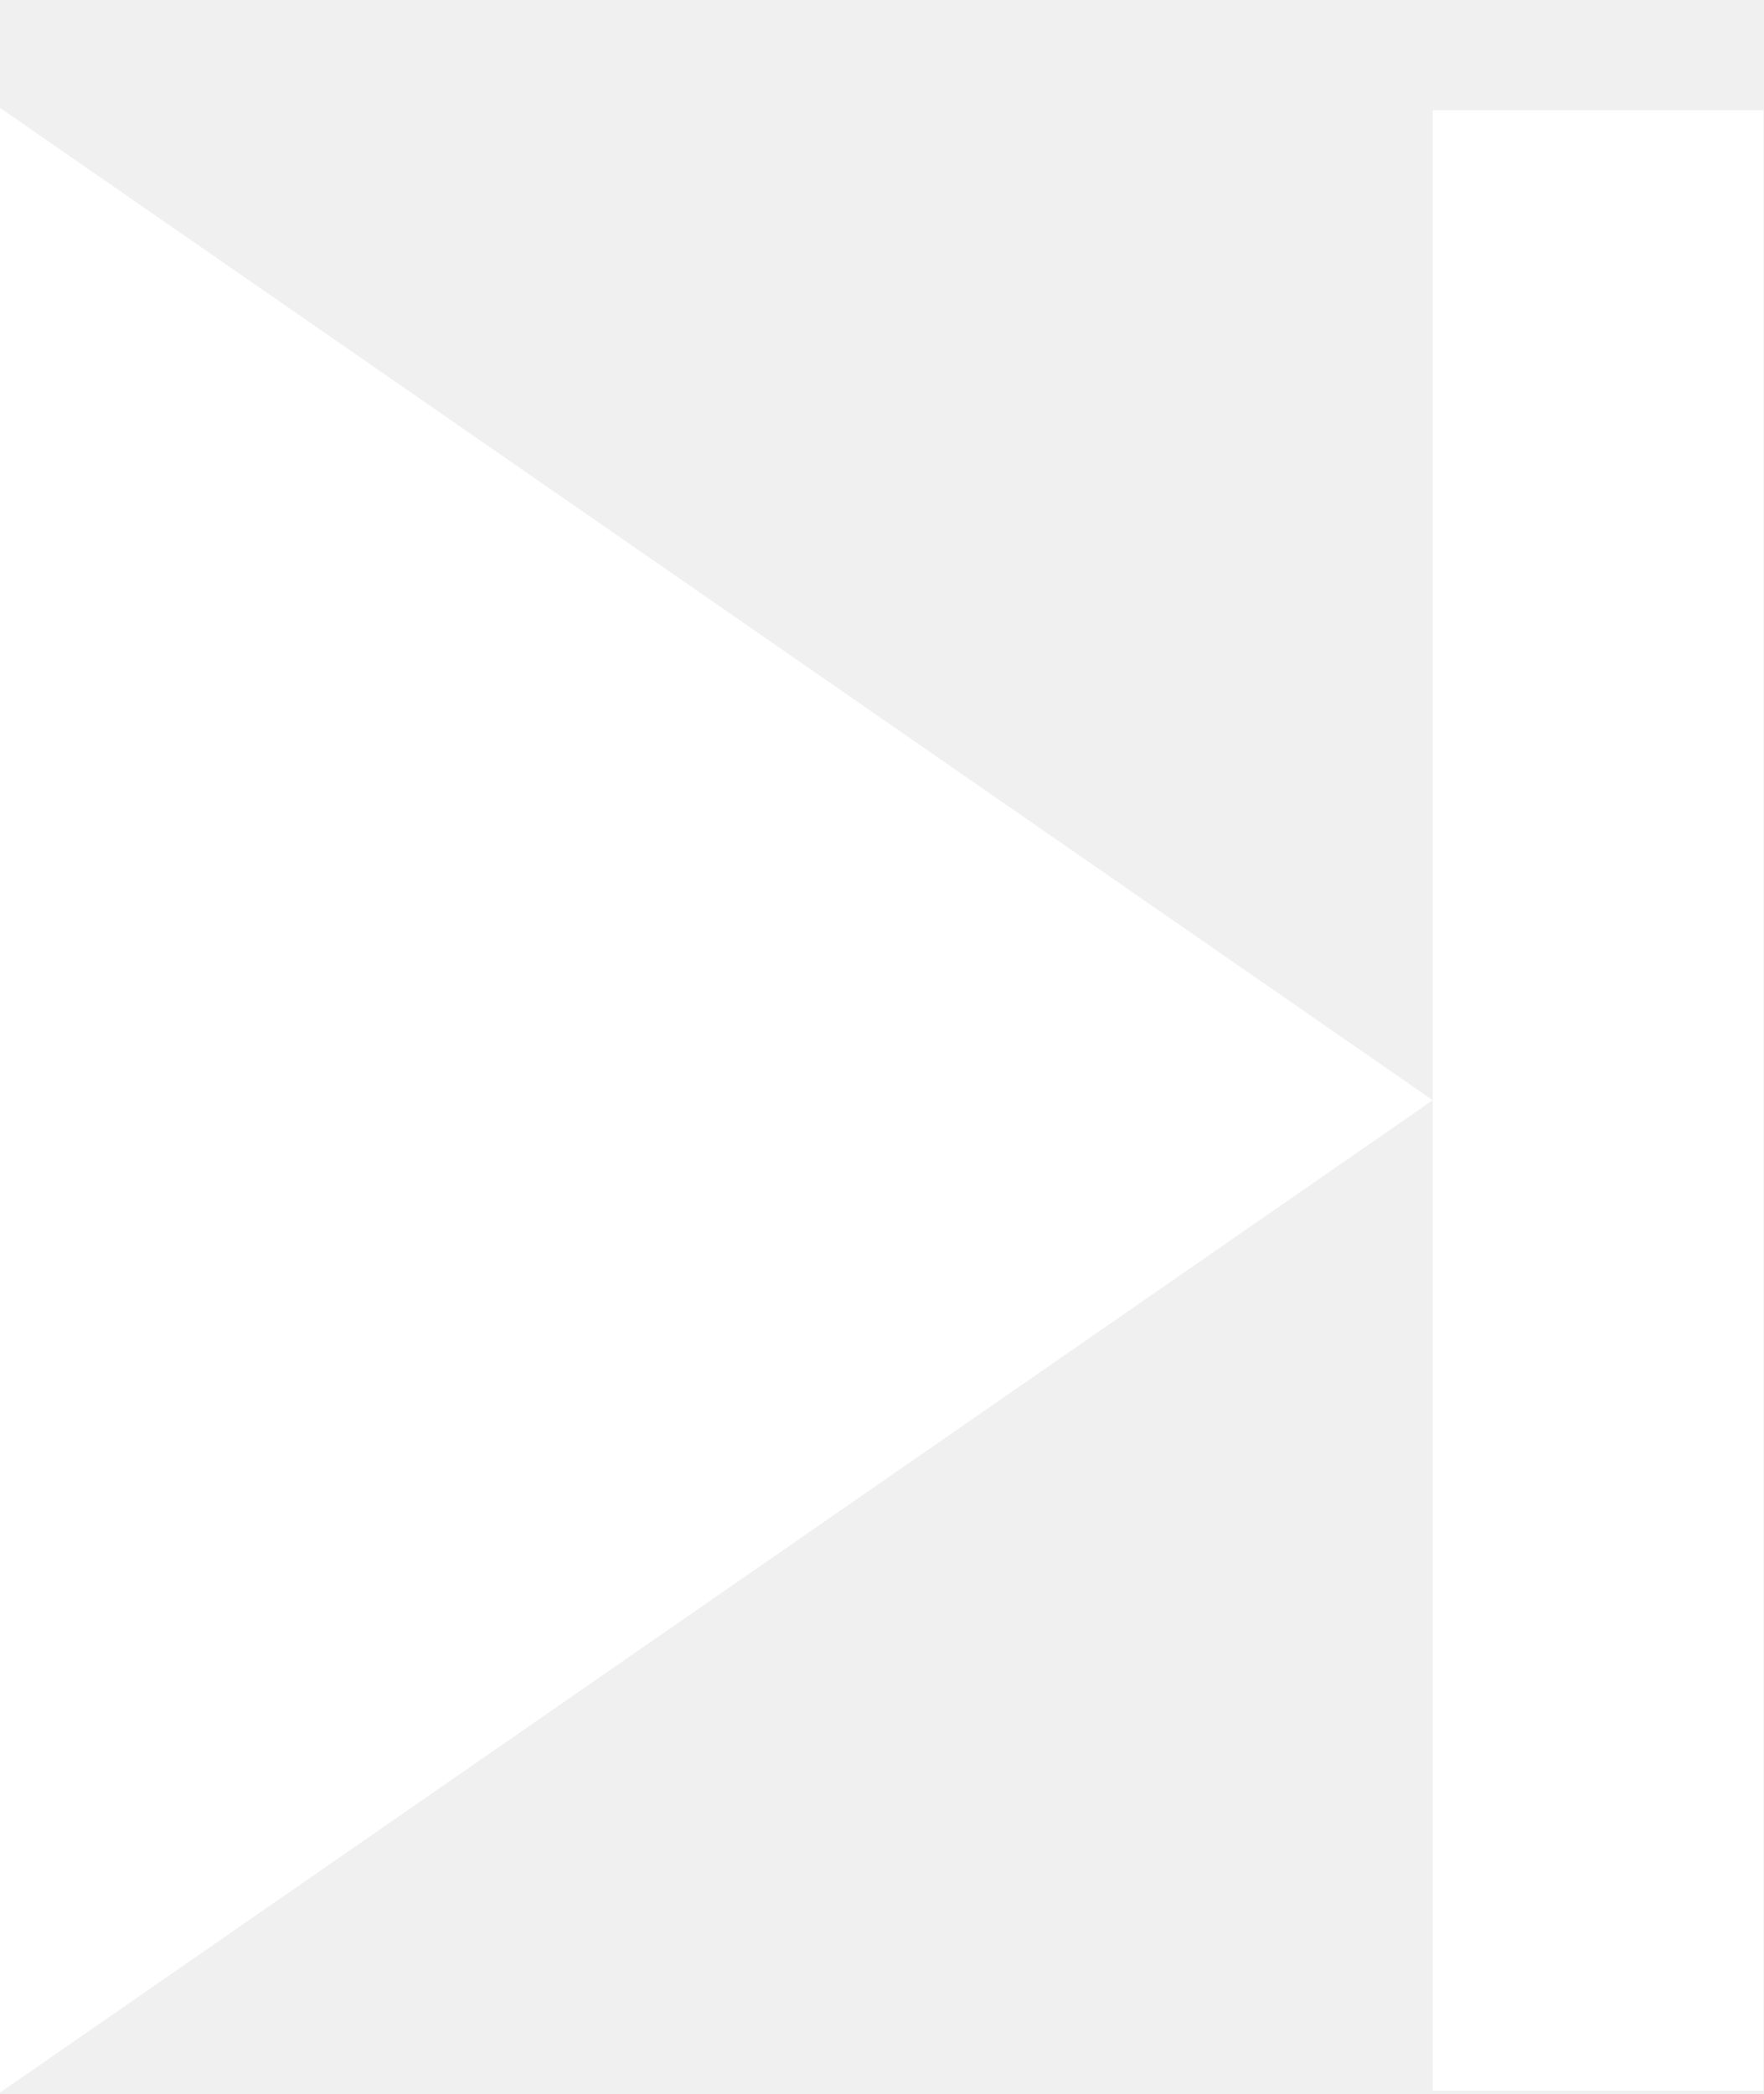
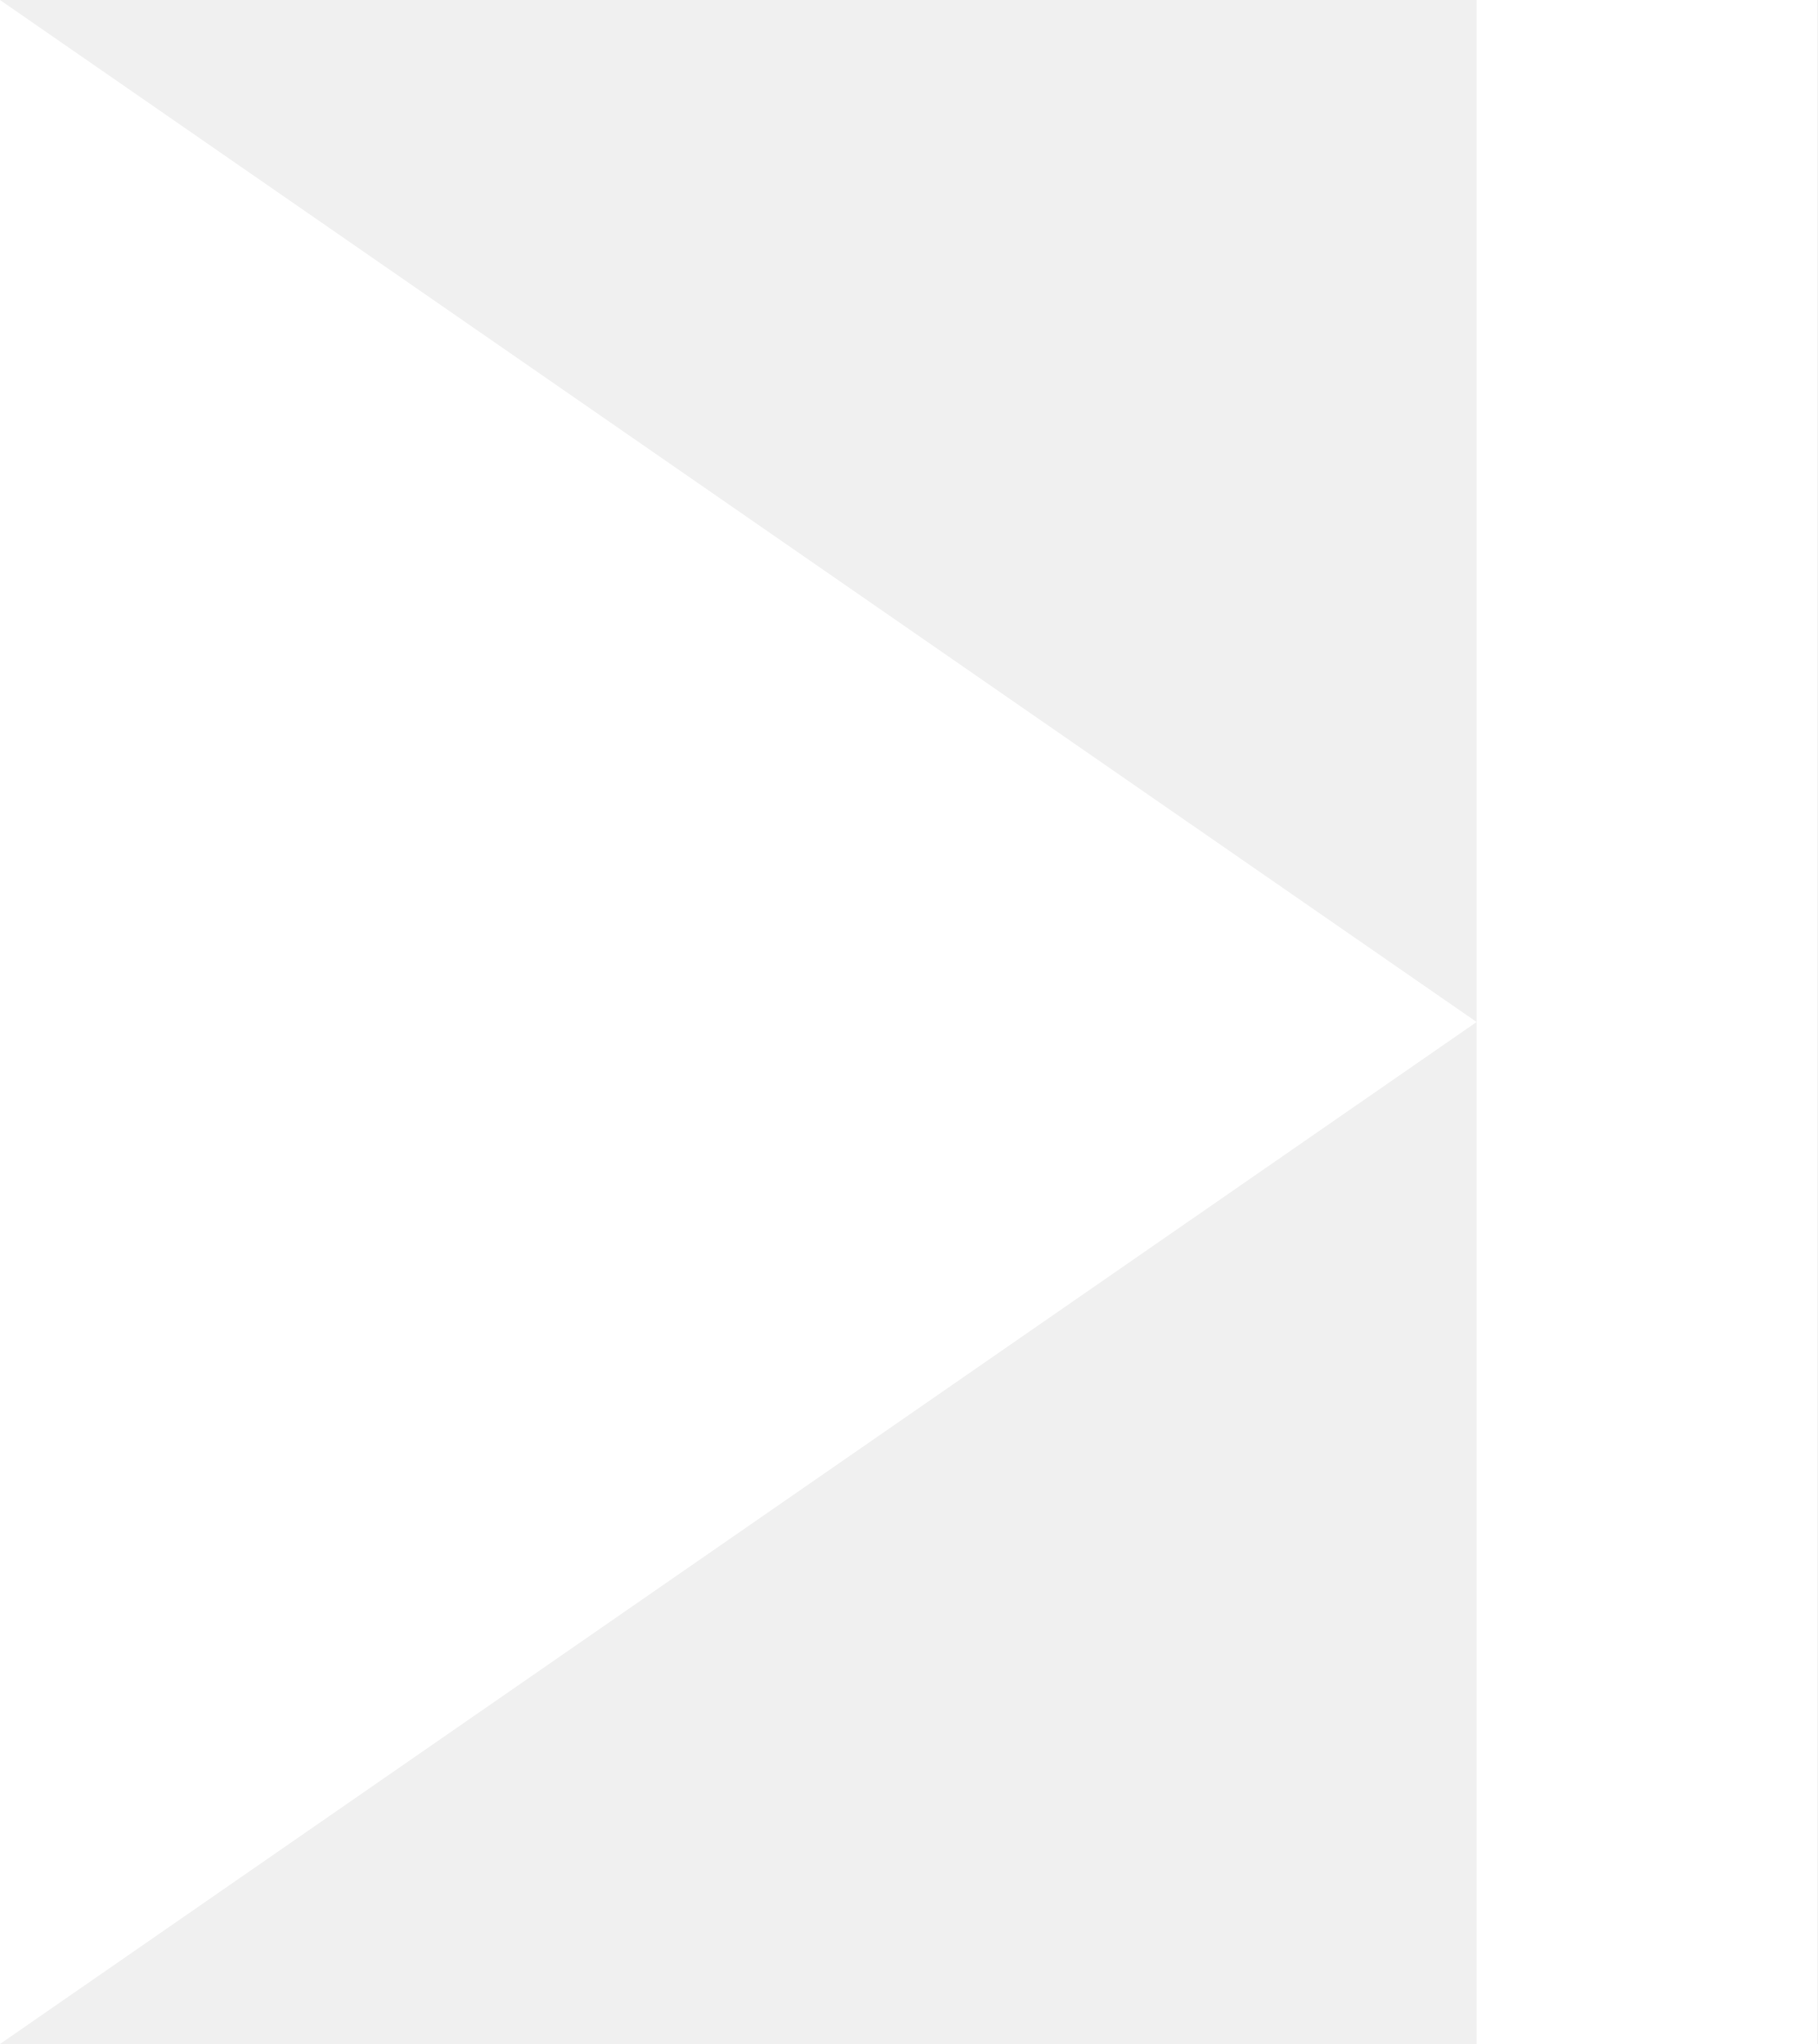
- <svg xmlns="http://www.w3.org/2000/svg" width="16" height="19" viewBox="0 0 16 19">
-   <defs>
-     <style>
-       .cls-1, .cls-2 {
-         fill: #fff;
-       }
- 
-       .cls-1 {
-         fill-rule: evenodd;
-       }
-     </style>
-   </defs>
-   <path id="Polygon_3_copy" data-name="Polygon 3 copy" class="cls-1" d="M13,9.983L-0.007,18.992V0.974Z" />
-   <rect id="Rectangle_23_copy" data-name="Rectangle 23 copy" class="cls-2" x="13" y="1" width="3" height="17.969" />
+ <svg xmlns="http://www.w3.org/2000/svg" version="1.1" id="Layer_1" x="0px" y="0px" viewBox="0 0 16 18" style="enable-background:new 0 0 16 18;" xml:space="preserve">
+   <style type="text/css">
+ 	.st0{fill:#FFFFFF;}
+ </style>
+   <path id="Polygon_3_copy" class="st0" d="M13,9L0,18V0L13,9z" />
+   <rect id="Rectangle_23_copy" x="13" class="st0" width="3" height="18" />
</svg>
